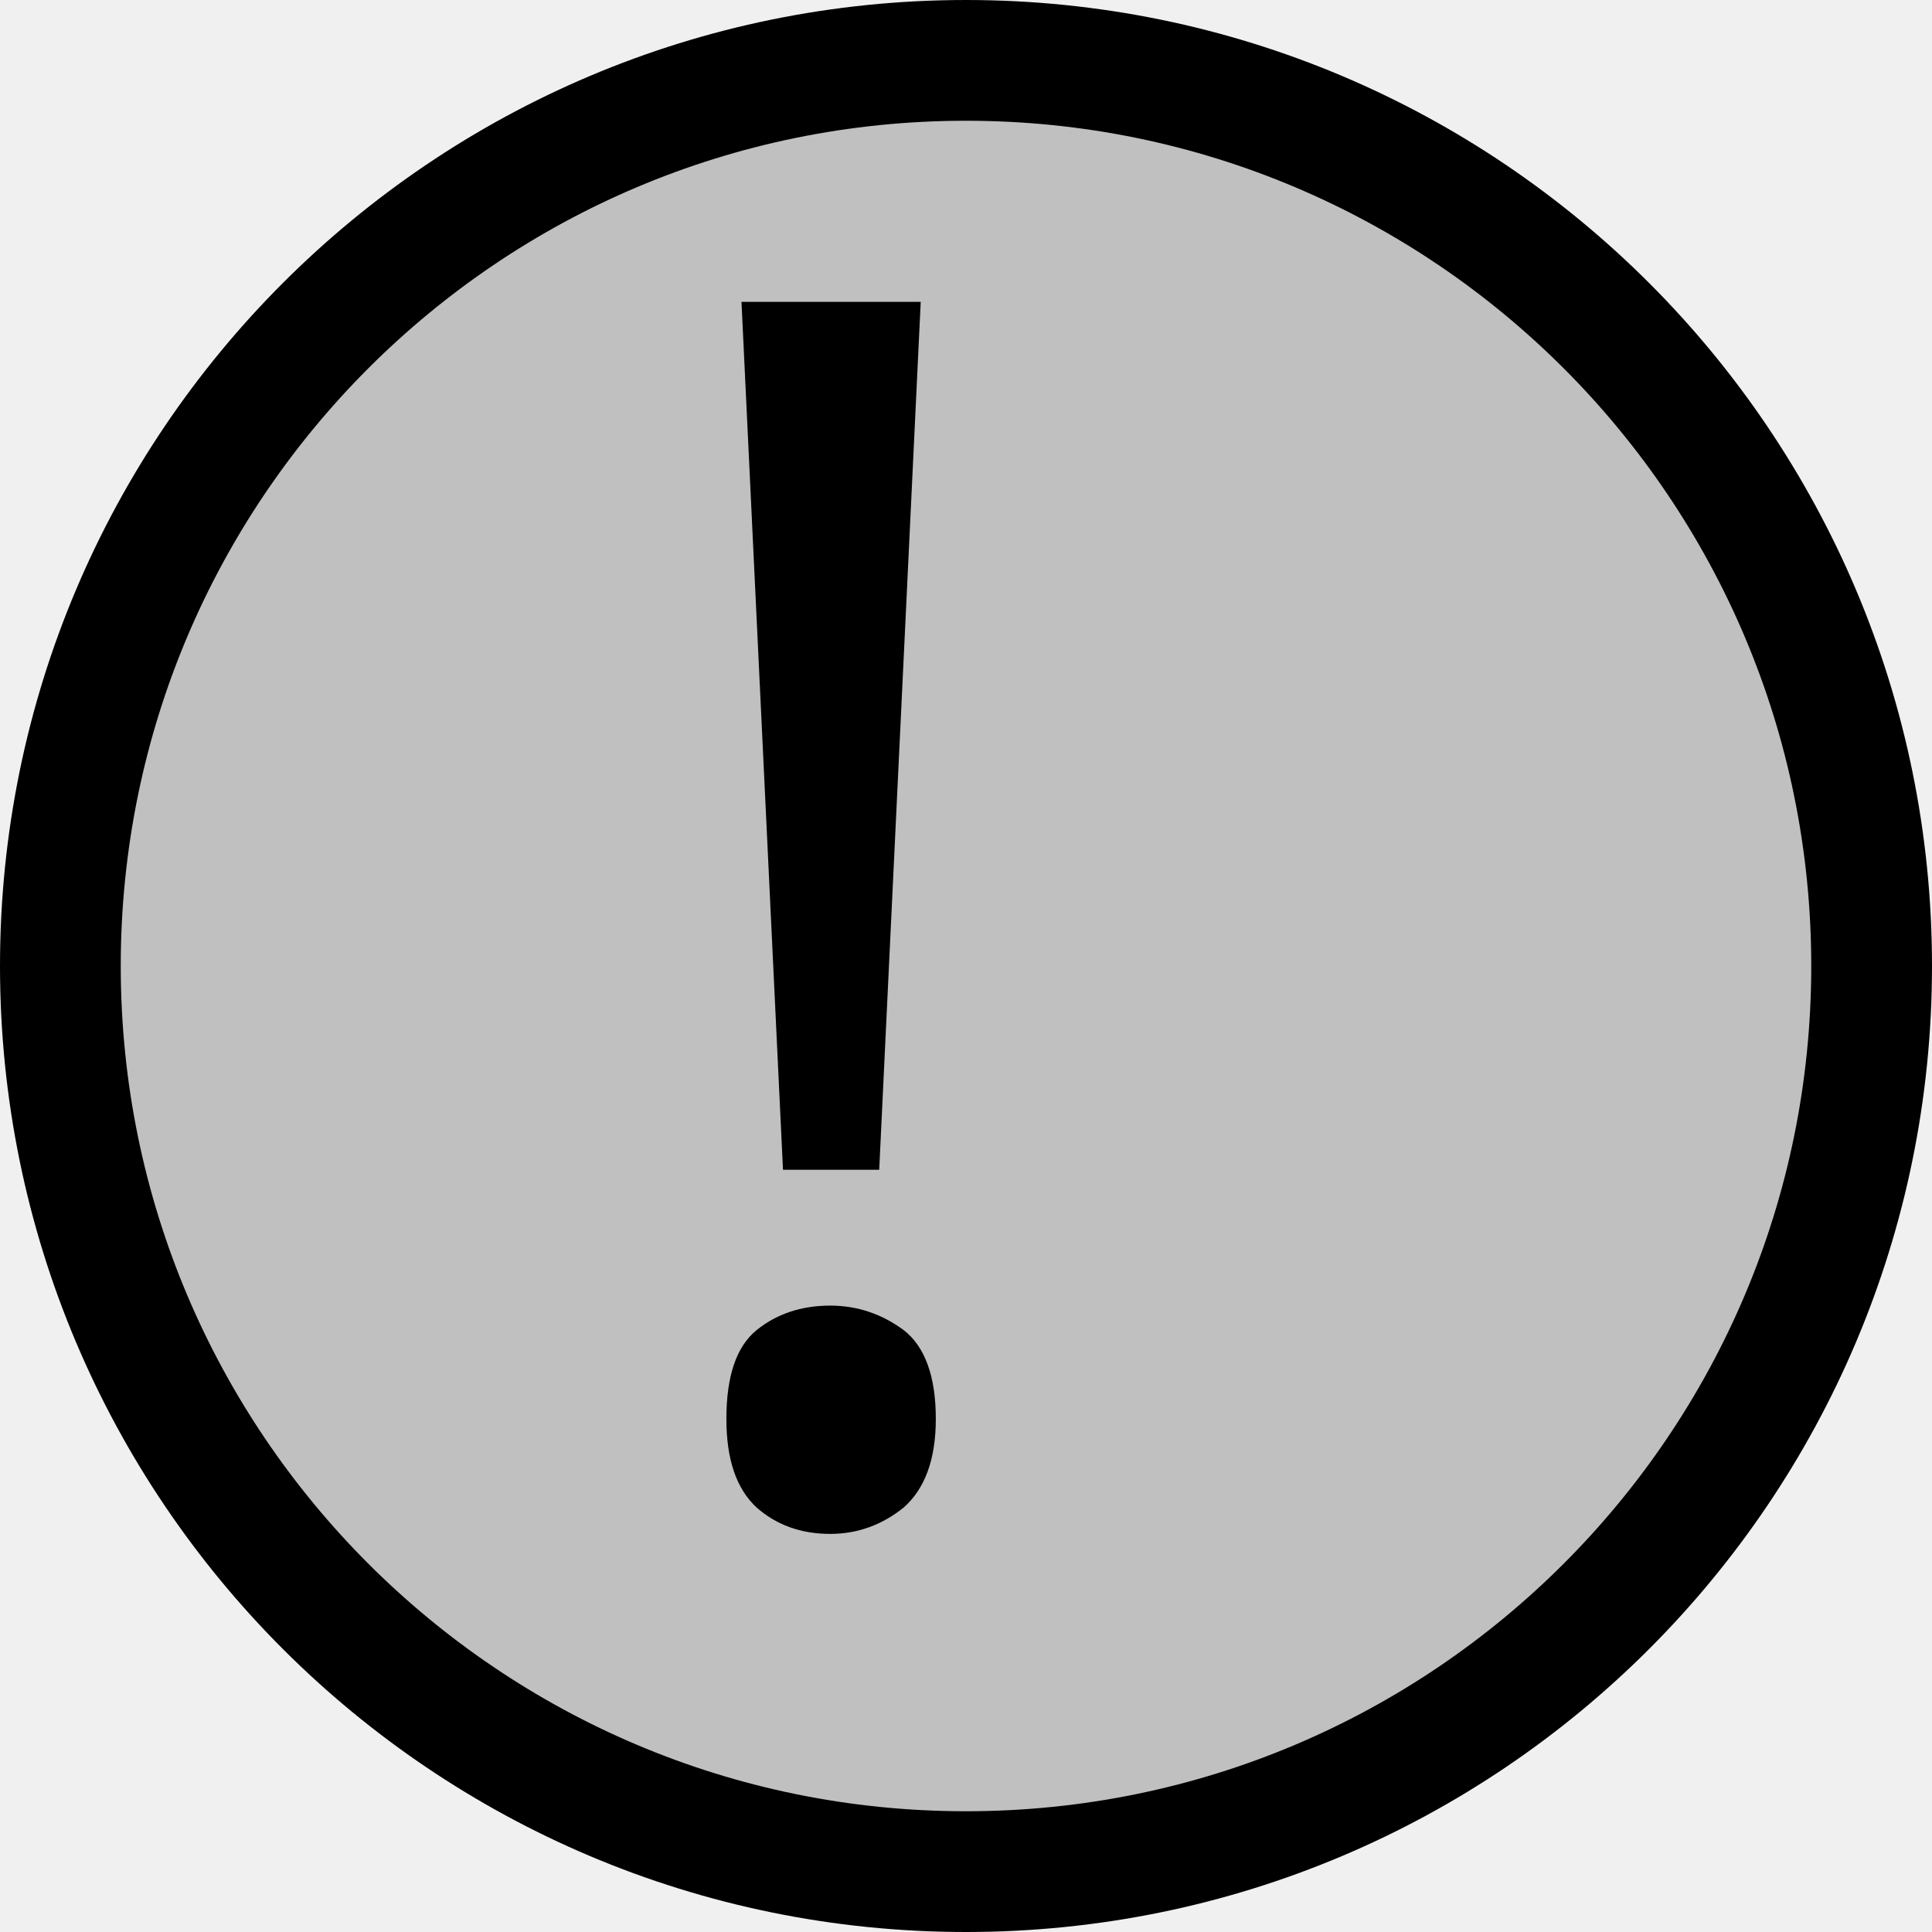
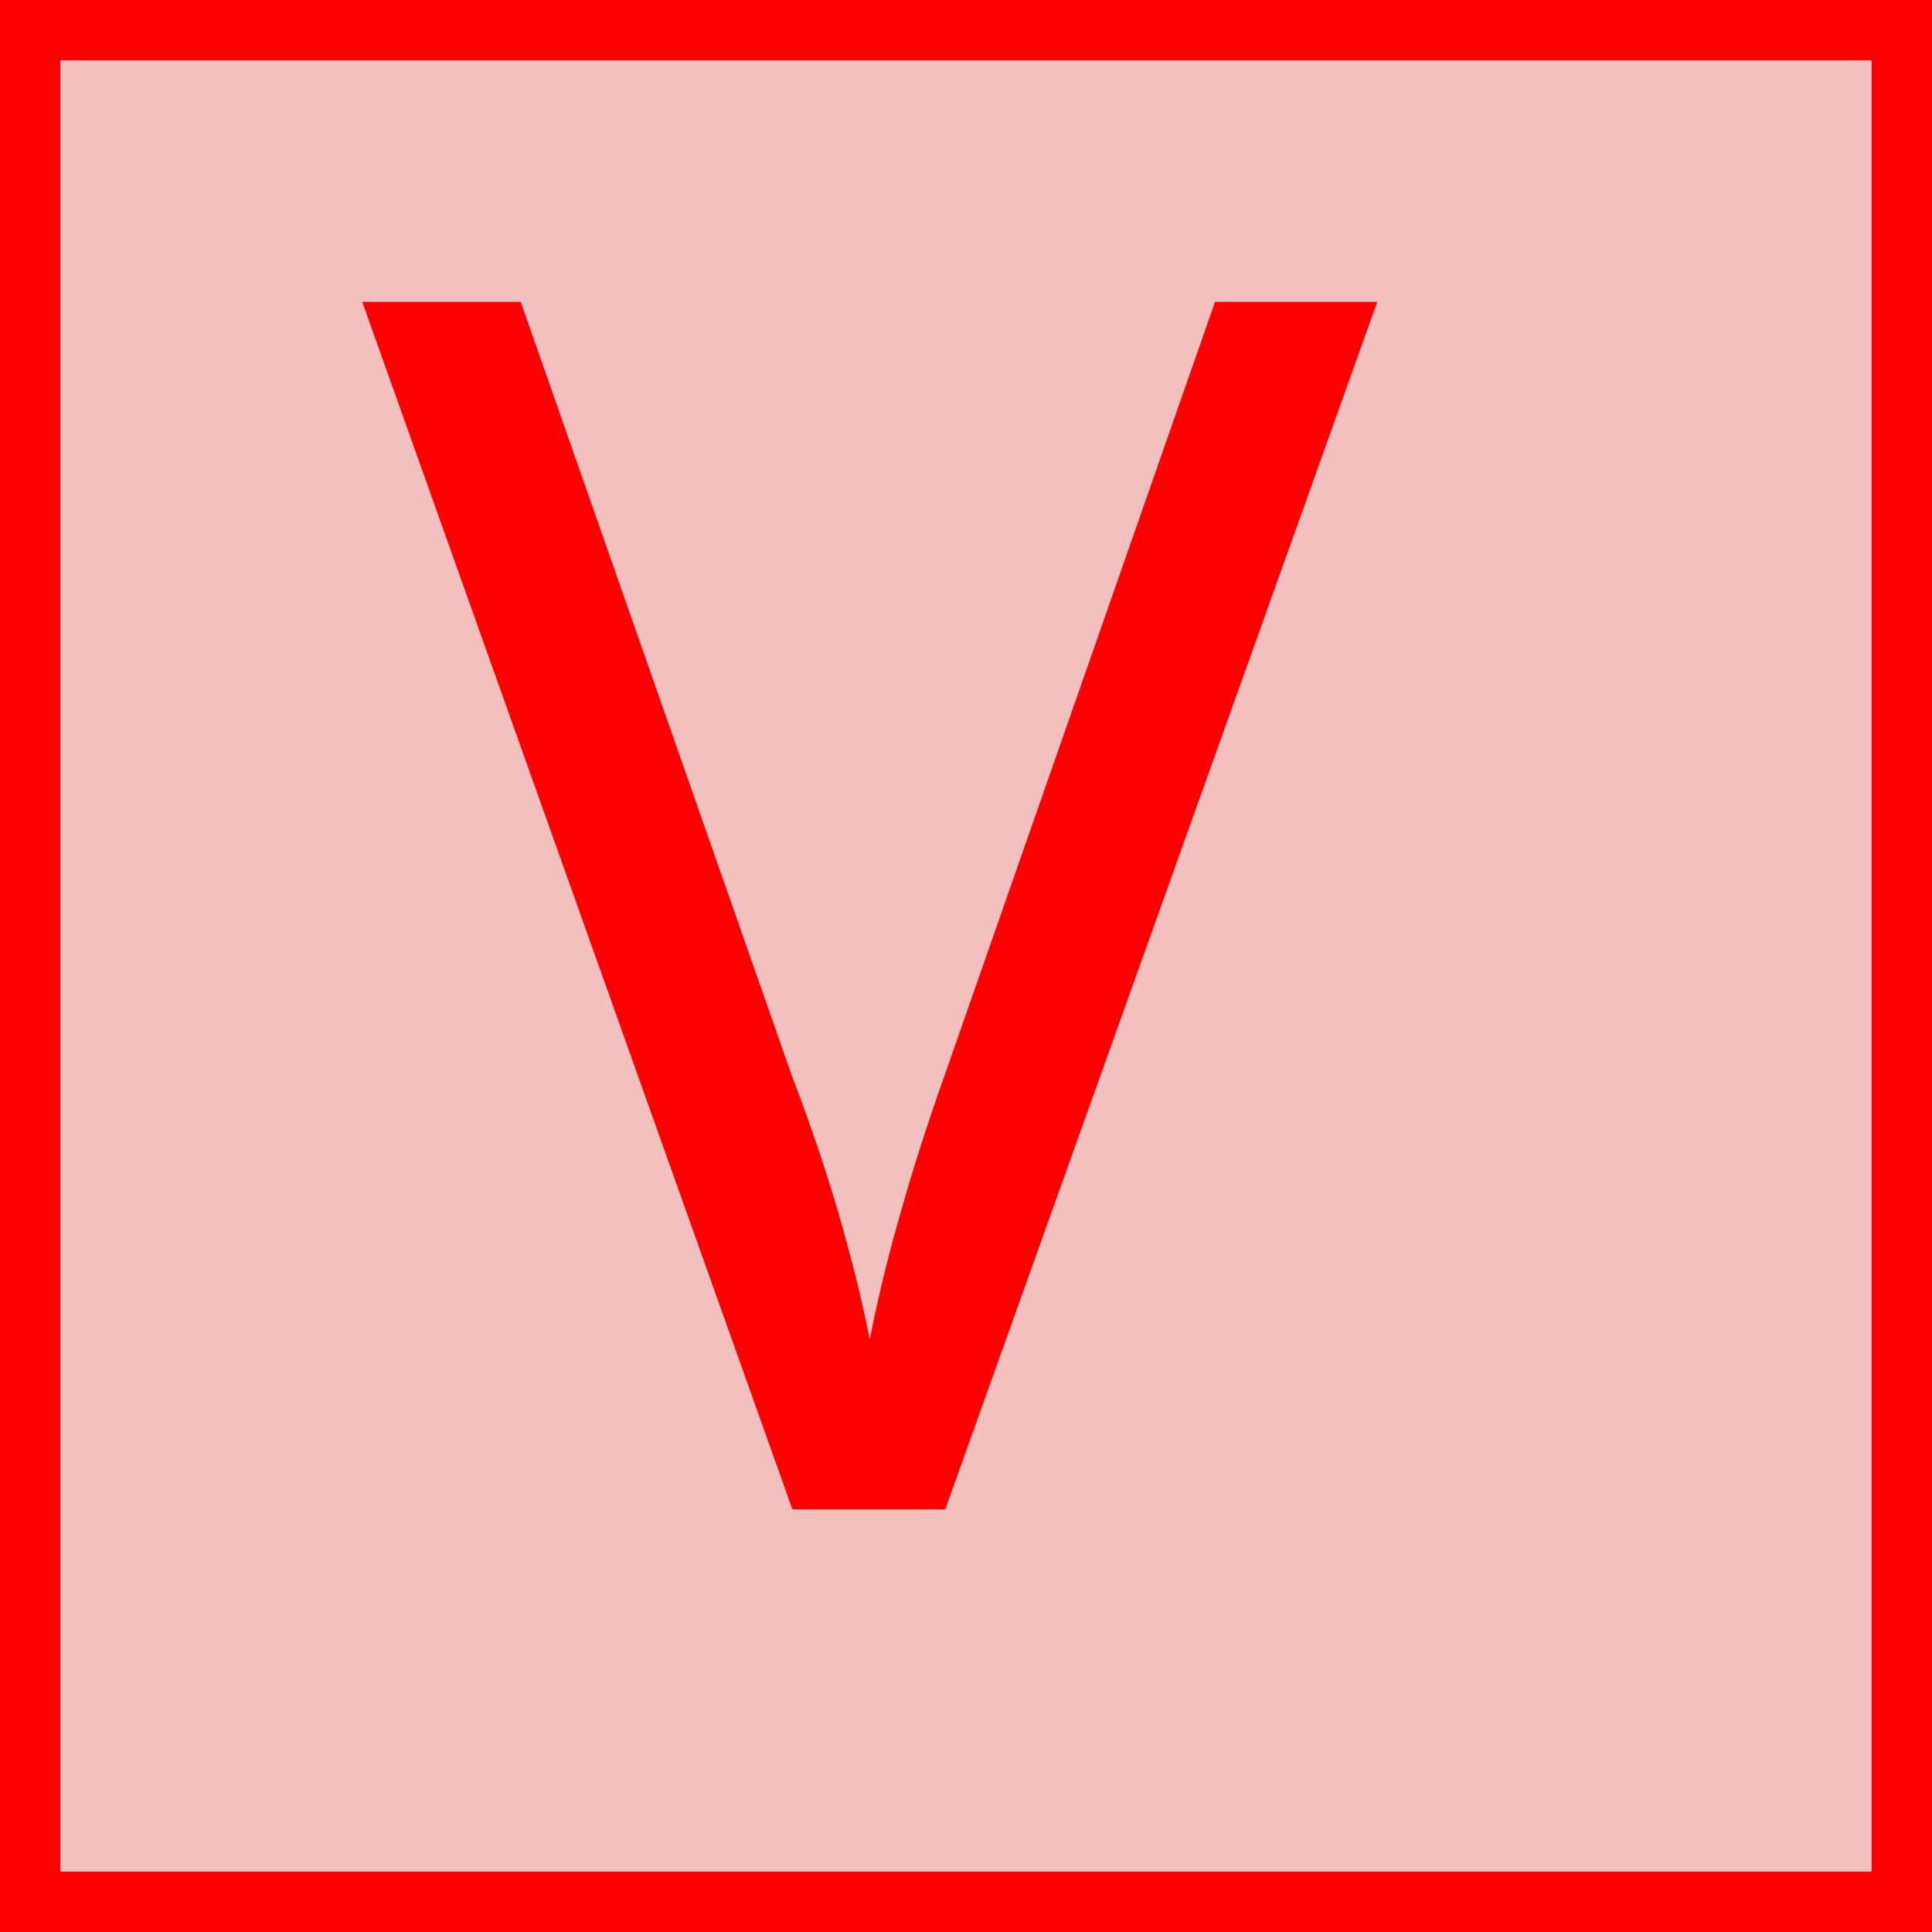
<svg xmlns="http://www.w3.org/2000/svg" viewBox="0 0 16 16">
  <mask id="mask">
-     <circle cx="8" cy="8" r="7.5" stroke="white" fill="white" fill-opacity=".2" />
-     <text stroke="none" fill="white" x="5" y="12.5" font-family="Verdana" font-size="14px">
-       !
+     <rect width="16" height="16" stroke="white" fill="white" fill-opacity=".2" />
+     <text stroke="none" fill="white" x="3" y="12.5" font-family="Verdana" font-size="14px">
+       V
    </text>
  </mask>
-   <rect width="16" height="16" fill="black" mask="url(#mask)" />
+   <rect width="16" height="16" fill="red" mask="url(#mask)" />
</svg>
